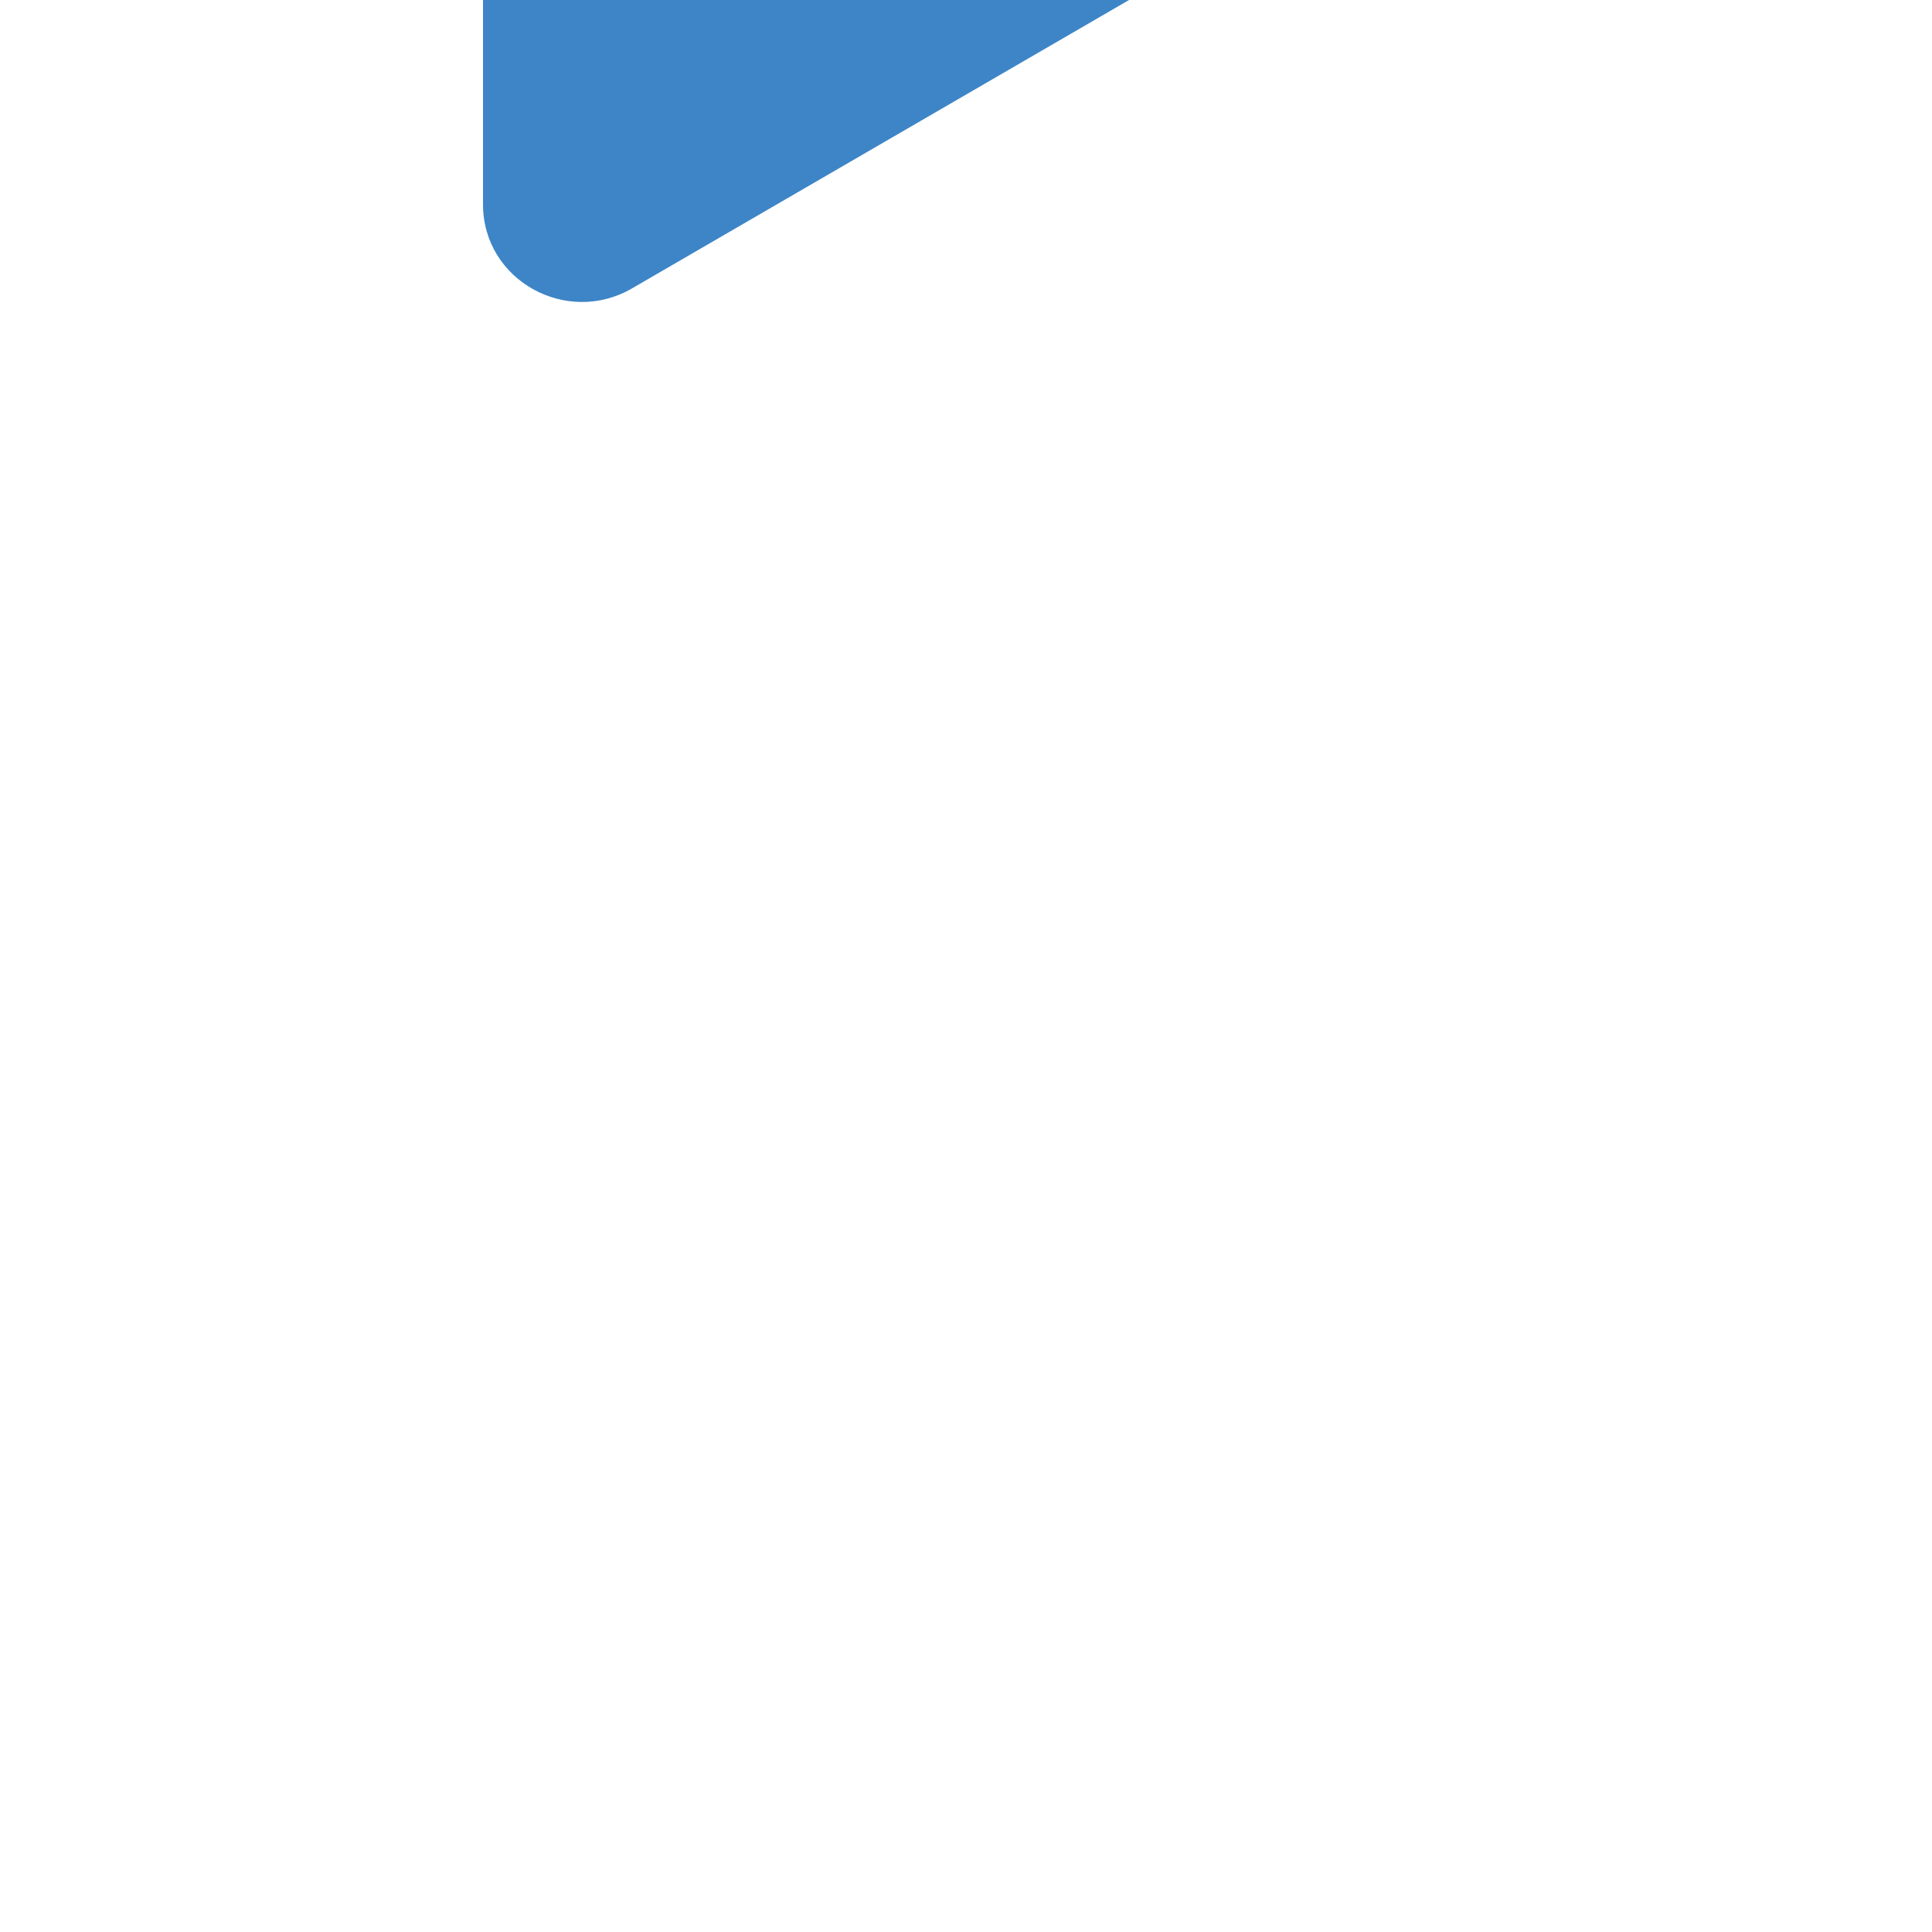
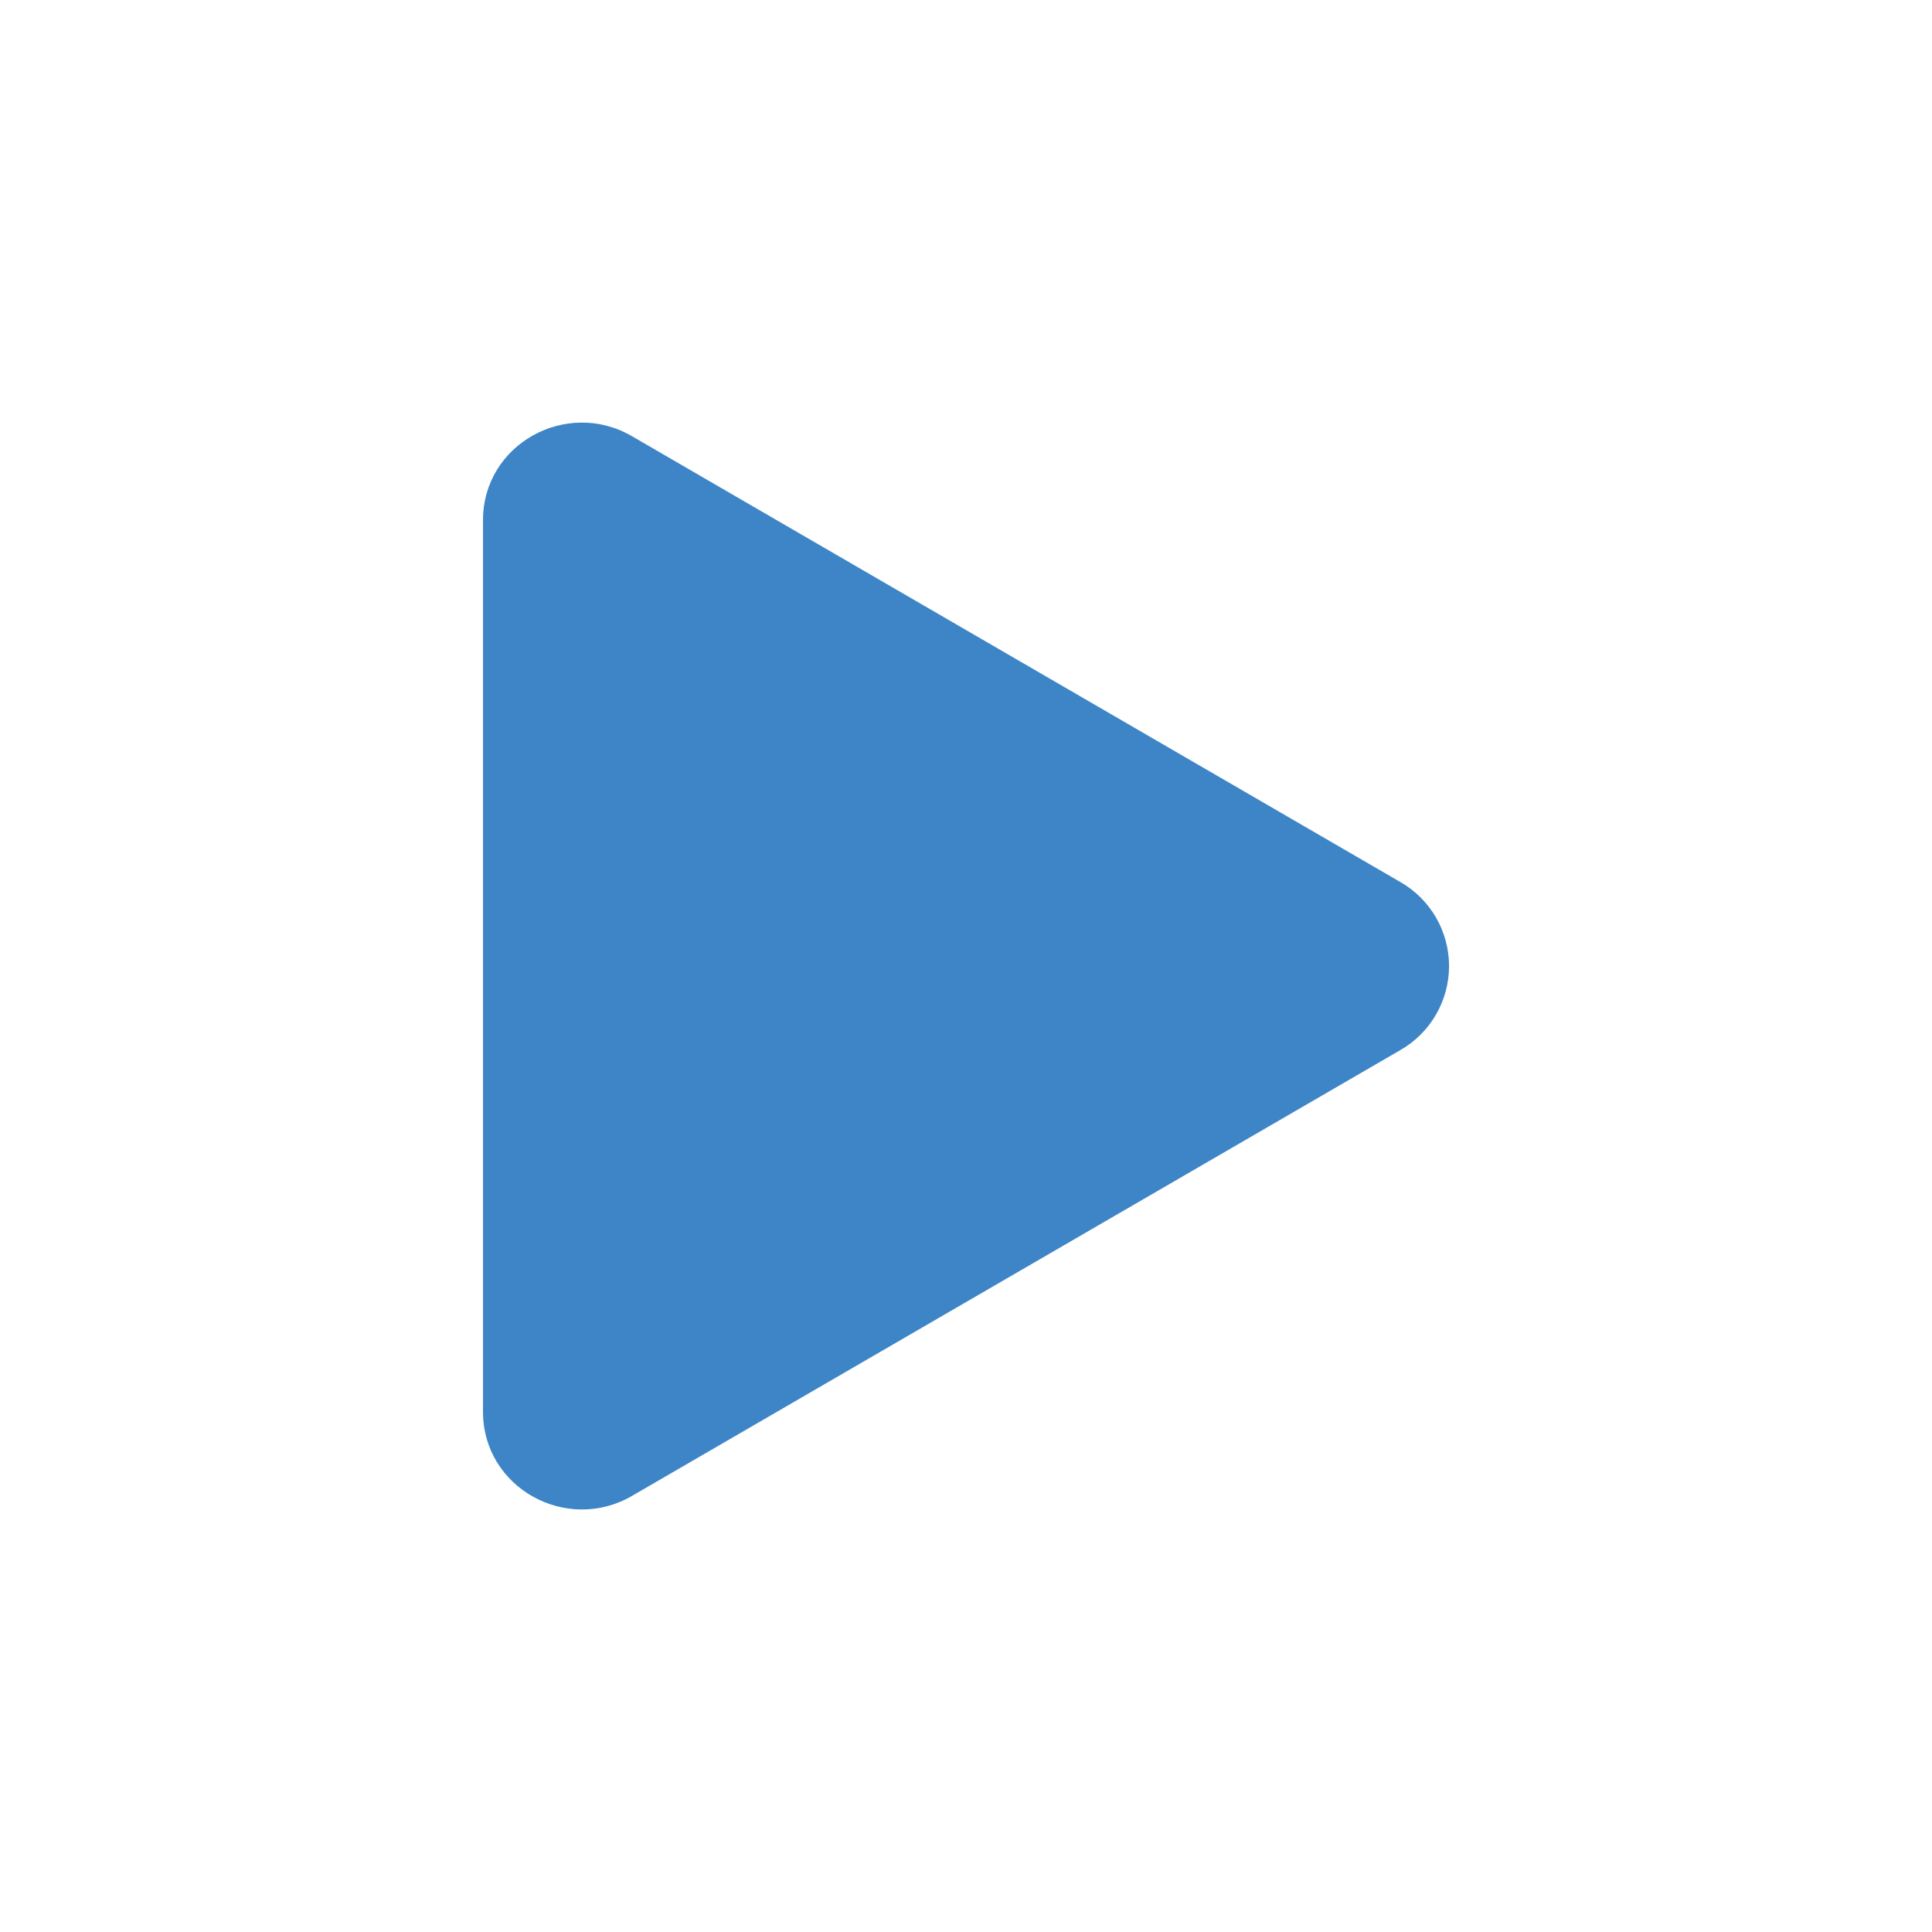
- <svg xmlns="http://www.w3.org/2000/svg" width="60" height="60" fill="#3d85c6" viewBox="0 10 16 16">
+ <svg xmlns="http://www.w3.org/2000/svg" width="60" height="60" fill="#3d85c6" viewBox="0 0 16 16">
  <path d="m11.596 8.697-6.363 3.692c-.54.313-1.233-.066-1.233-.697V4.308c0-.63.692-1.01 1.233-.696l6.363 3.692a.802.802 0 0 1 0 1.393z" />
</svg>
